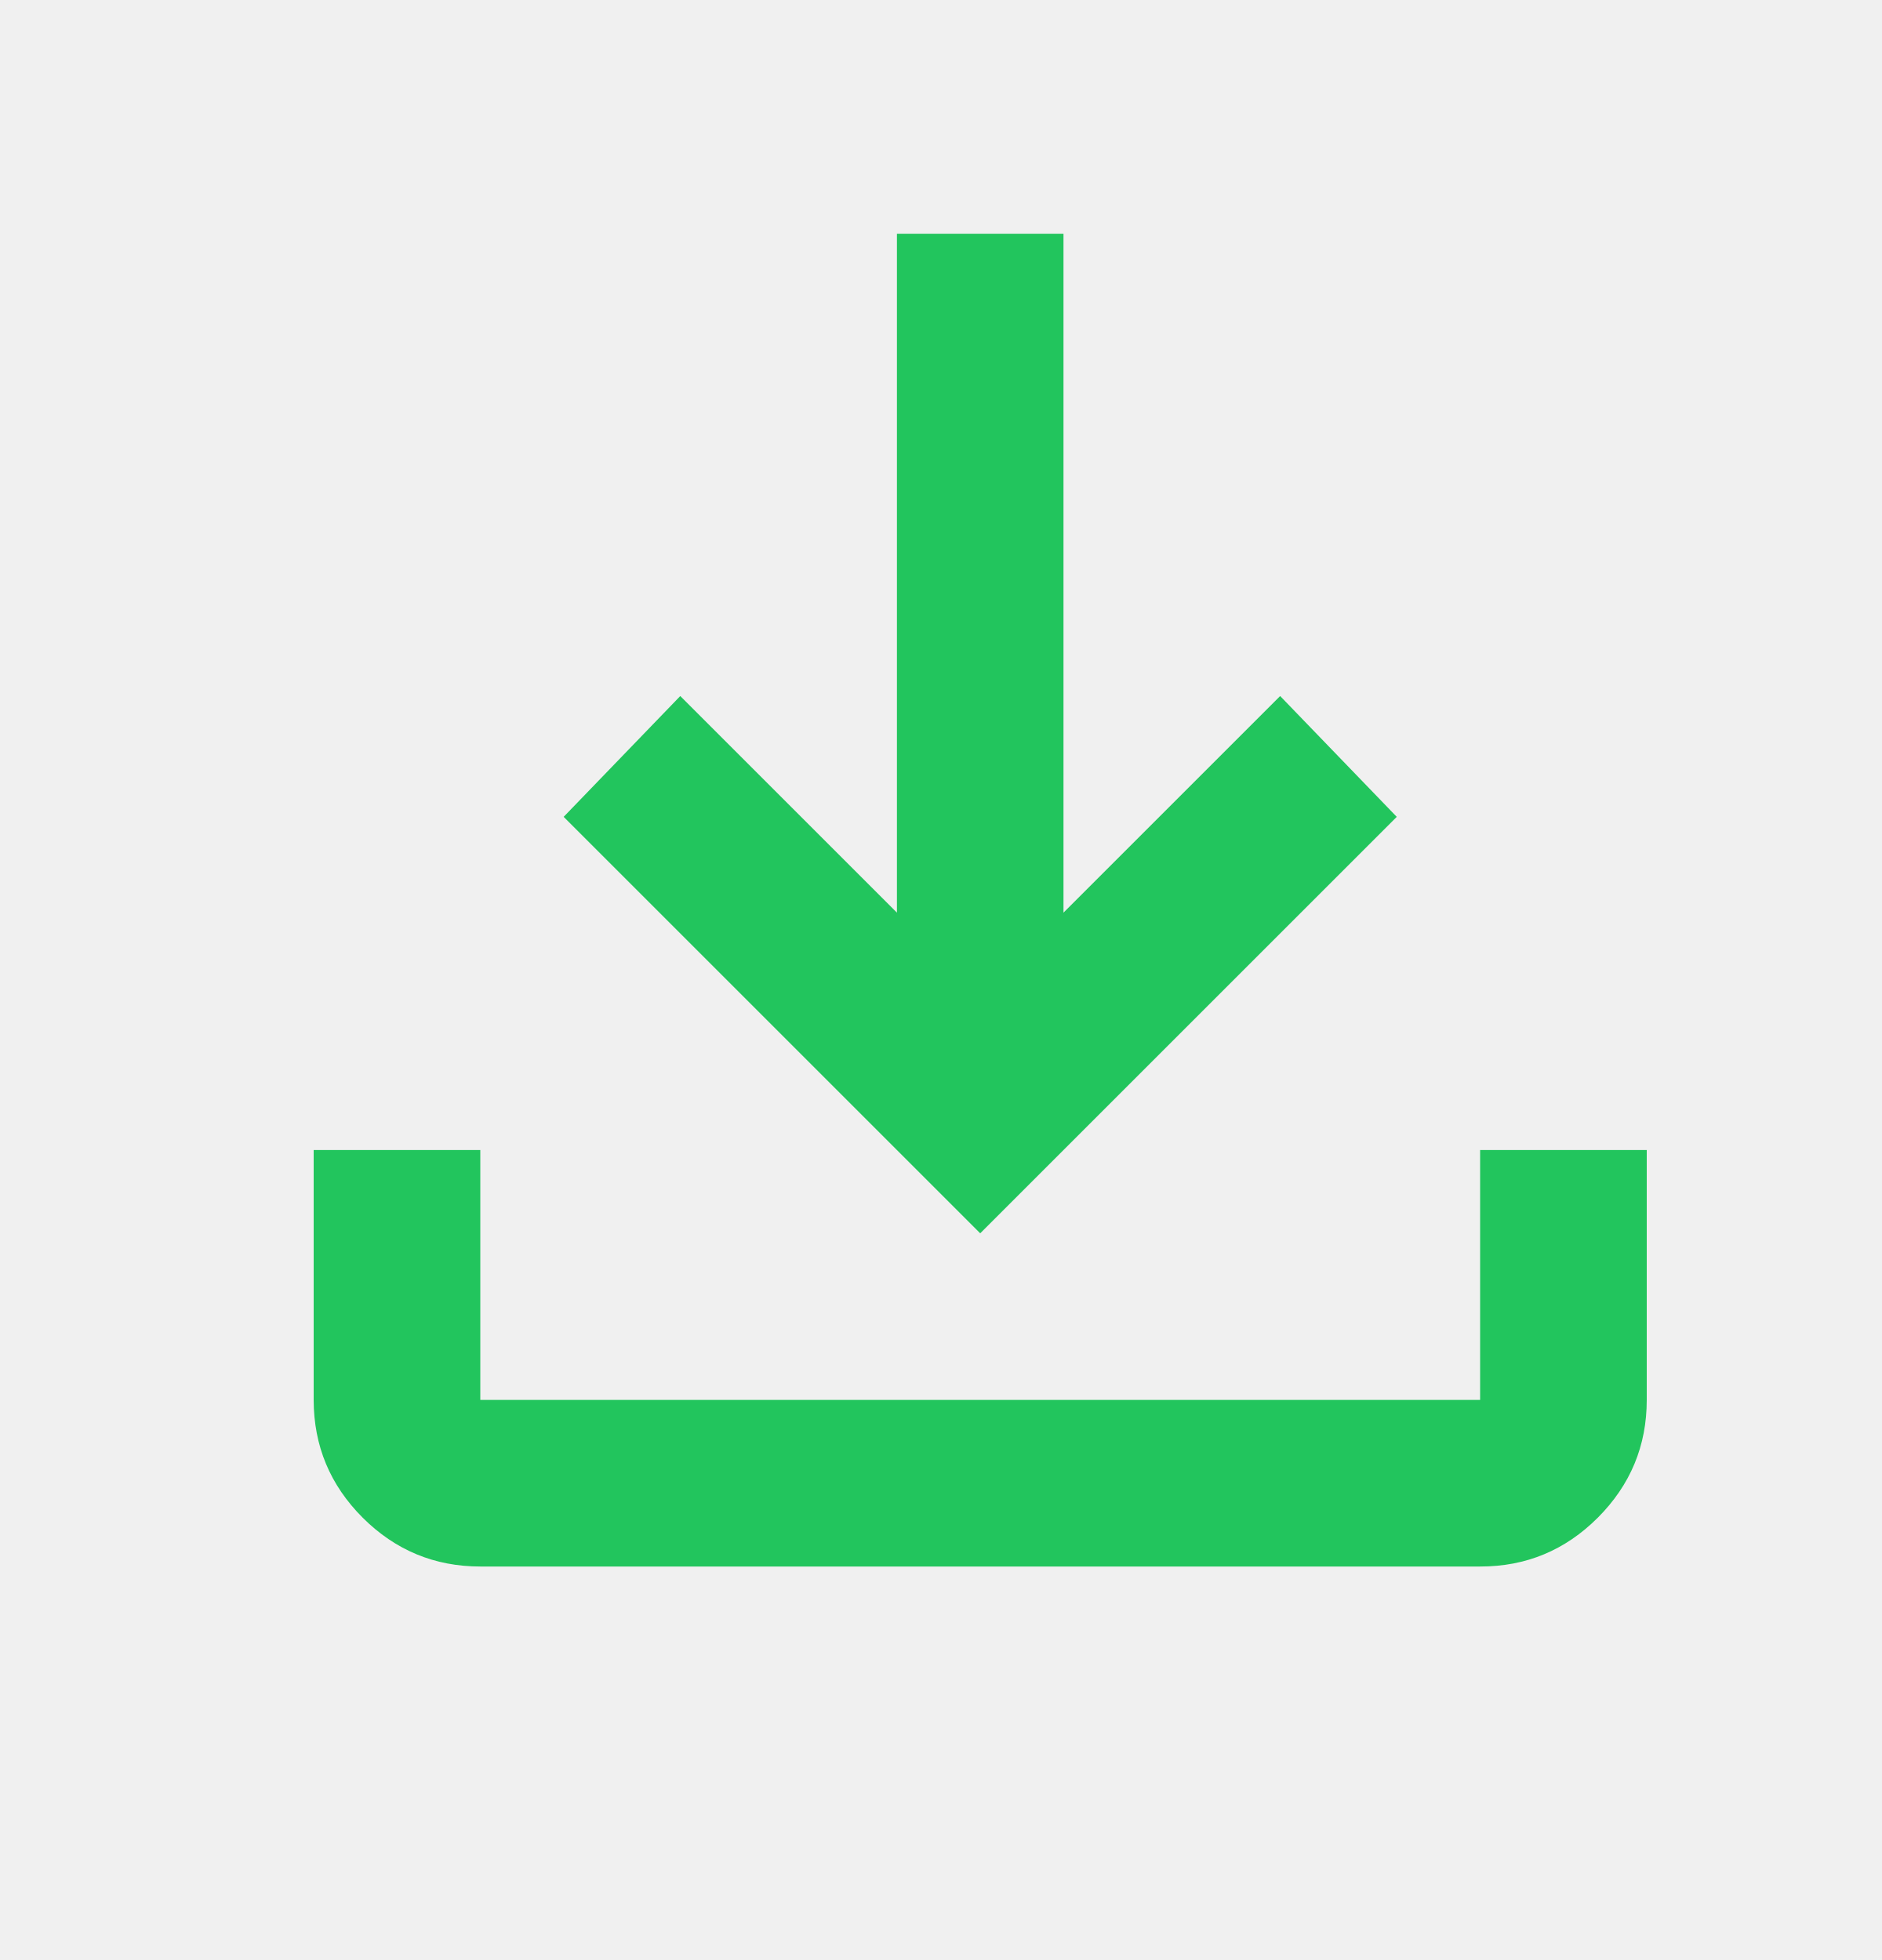
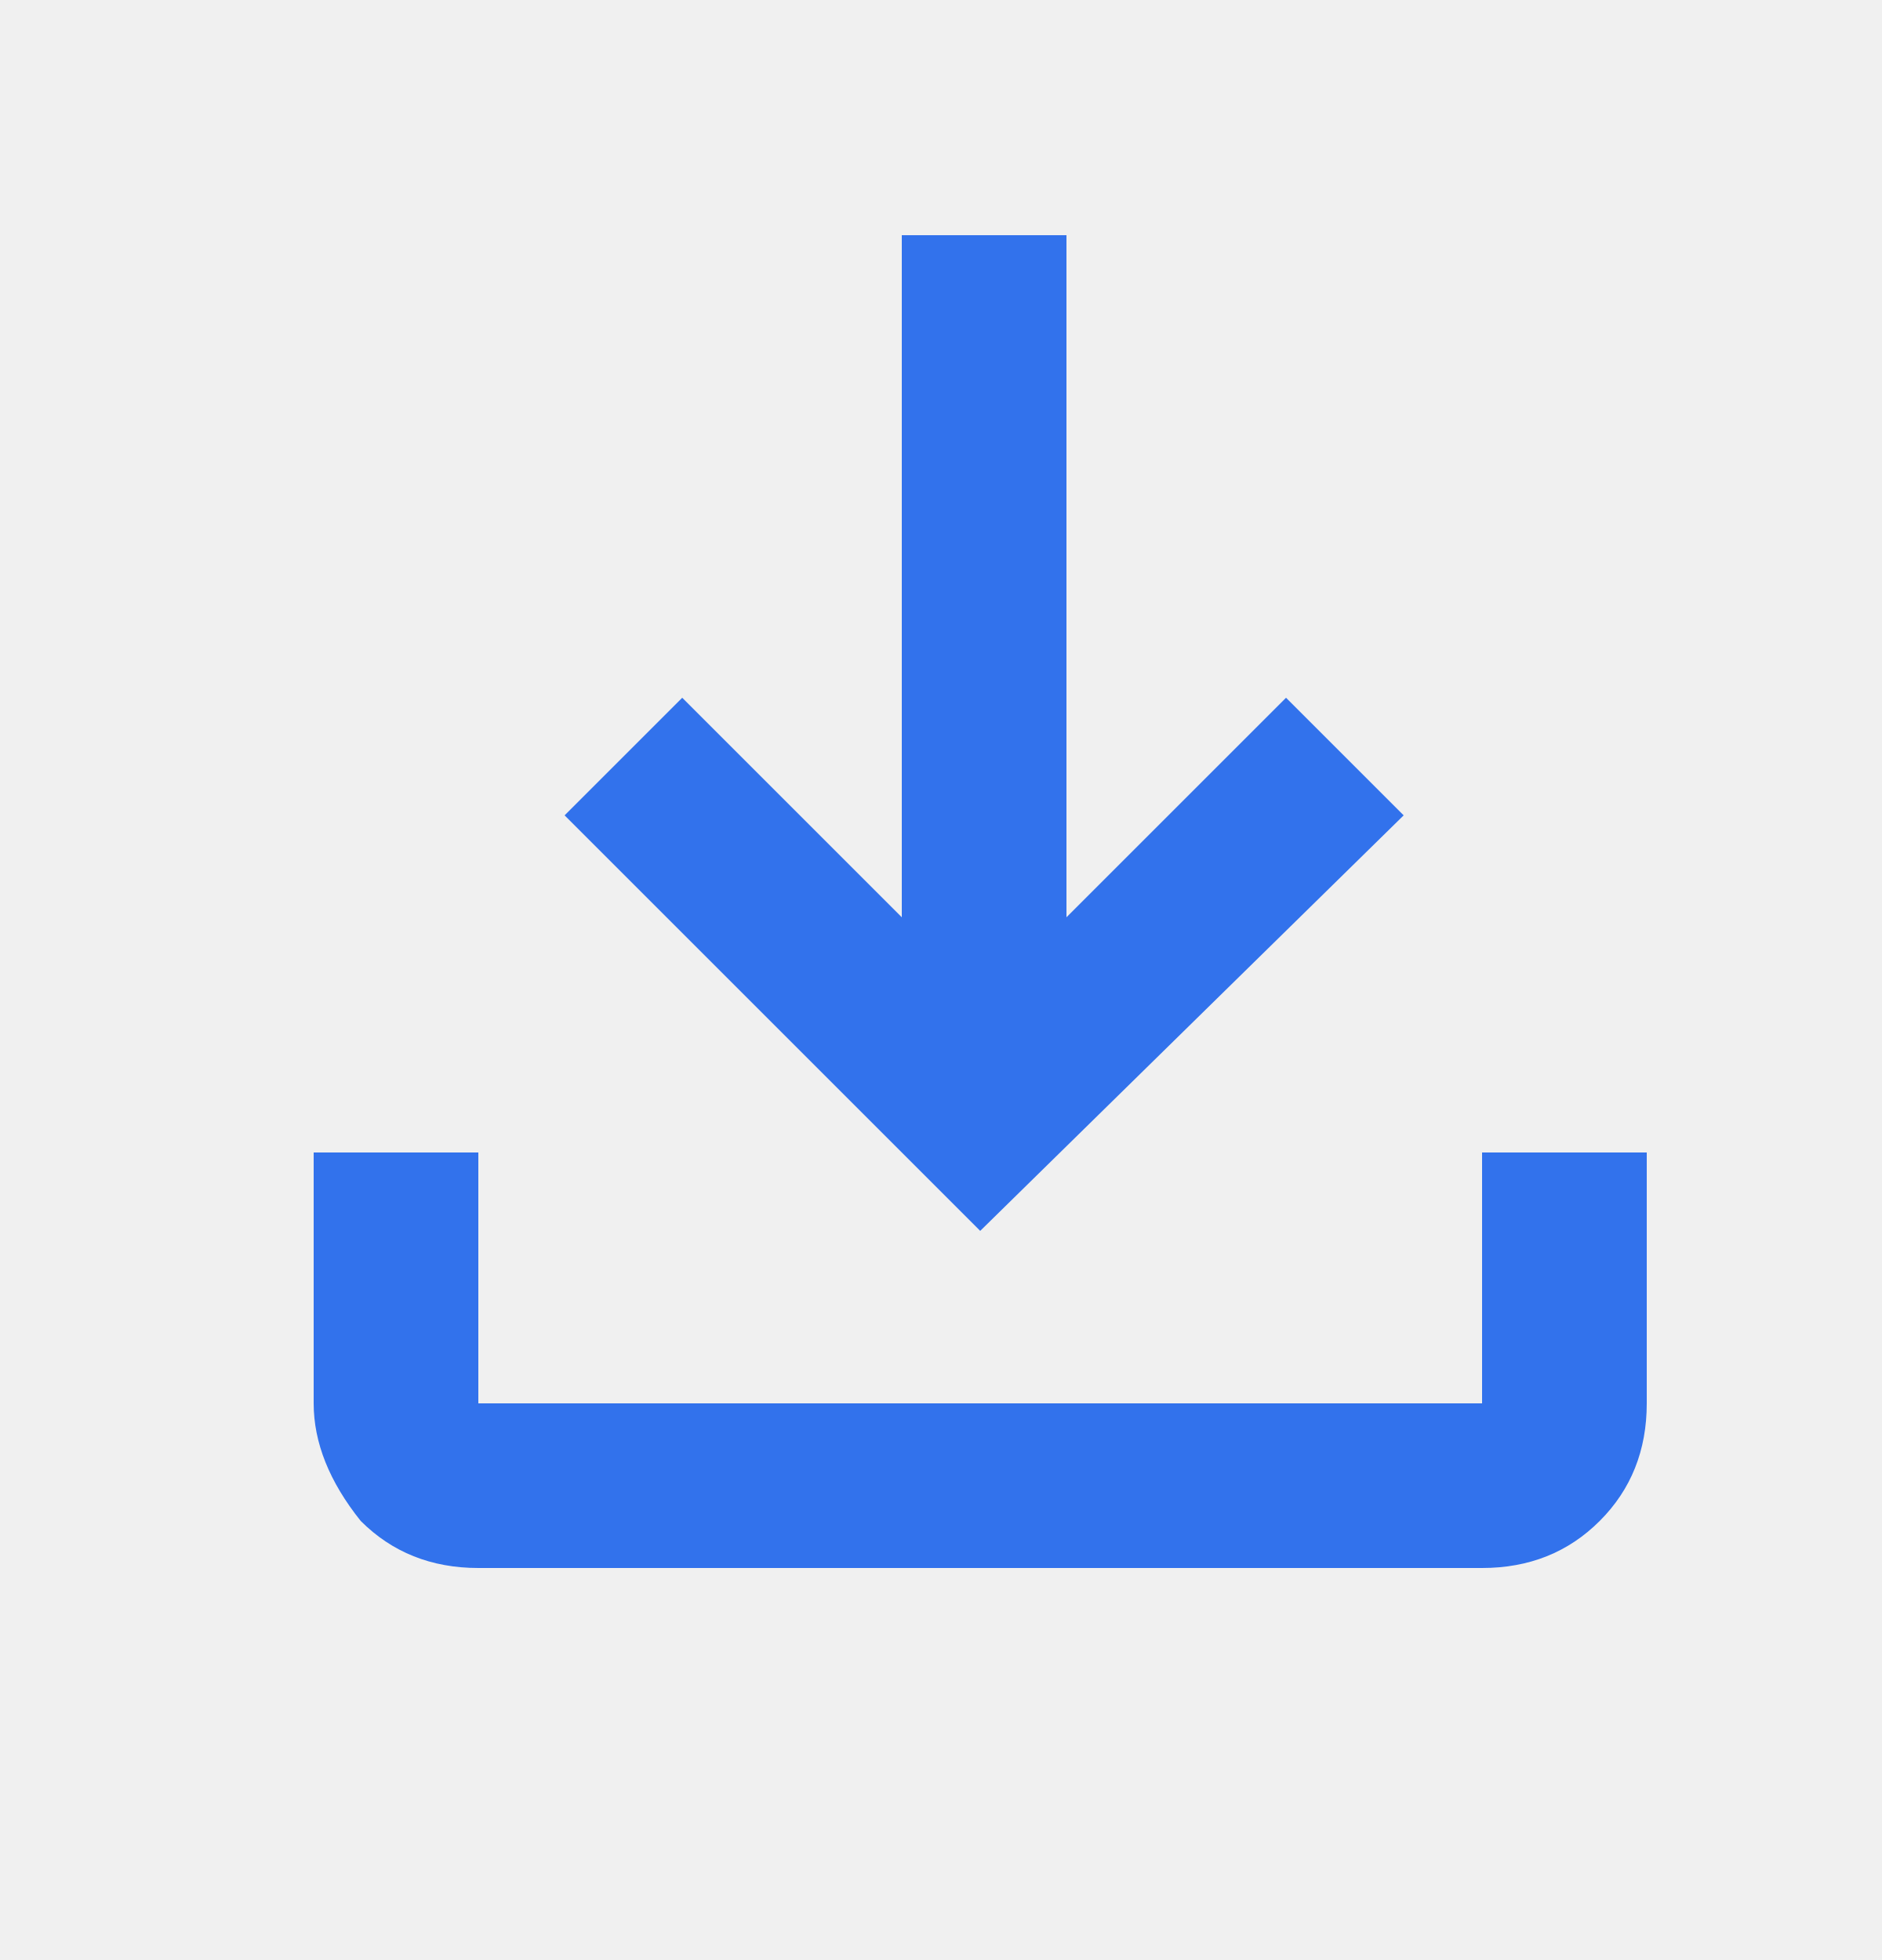
- <svg xmlns="http://www.w3.org/2000/svg" width="24" height="25" viewBox="0 0 24 25" fill="none">
-   <g clip-path="url(#clip0_262_7477)">
-     <path d="M12.5 15.731L7.188 10.419L8.675 8.878L11.438 11.641V2.981H13.562V11.641L16.325 8.878L17.812 10.419L12.5 15.731ZM6.125 19.981C5.541 19.981 5.041 19.773 4.625 19.358C4.209 18.942 4.001 18.442 4 17.856V14.669H6.125V17.856H18.875V14.669H21V17.856C21 18.441 20.792 18.941 20.376 19.358C19.96 19.774 19.46 19.982 18.875 19.981H6.125Z" fill="#22C55D" />
+ <svg xmlns="http://www.w3.org/2000/svg" xmlns:xlink="http://www.w3.org/1999/xlink" version="1.1" id="Layer_1" x="0px" y="0px" width="24px" height="25px" viewBox="0 0 24 25" style="enable-background:new 0 0 24 25;" xml:space="preserve">
+   <style type="text/css">
+ 	.st0{clip-path:url(#SVGID_00000109729399595843721420000015455155240631961757_);}
+ 	.st1{fill:#3272EC;}
+ </style>
+   <g>
+     <defs>
+       <rect id="SVGID_1_" y="0" width="24" height="24" />
+     </defs>
+     <clipPath id="SVGID_00000116234850104375880640000011727033503663545009_">
+       <use xlink:href="#SVGID_1_" style="overflow:visible;" />
+     </clipPath>
+     <g style="clip-path:url(#SVGID_00000116234850104375880640000011727033503663545009_);">
+       <path class="st1" d="M12.5,15.7l-5.3-5.3l1.5-1.5l2.8,2.8V3h2.1v8.7l2.8-2.8l1.5,1.5L12.5,15.7z M6.1,20c-0.6,0-1.1-0.2-1.5-0.6    C4.2,18.9,4,18.4,4,17.9v-3.2h2.1v3.2h12.8v-3.2H21v3.2c0,0.6-0.2,1.1-0.6,1.5S19.5,20,18.9,20H6.1z" />
+     </g>
  </g>
-   <defs>
-     <clipPath id="clip0_262_7477">
-       <rect width="24" height="24" fill="white" transform="translate(0 0.046875)" />
-     </clipPath>
-   </defs>
</svg>
